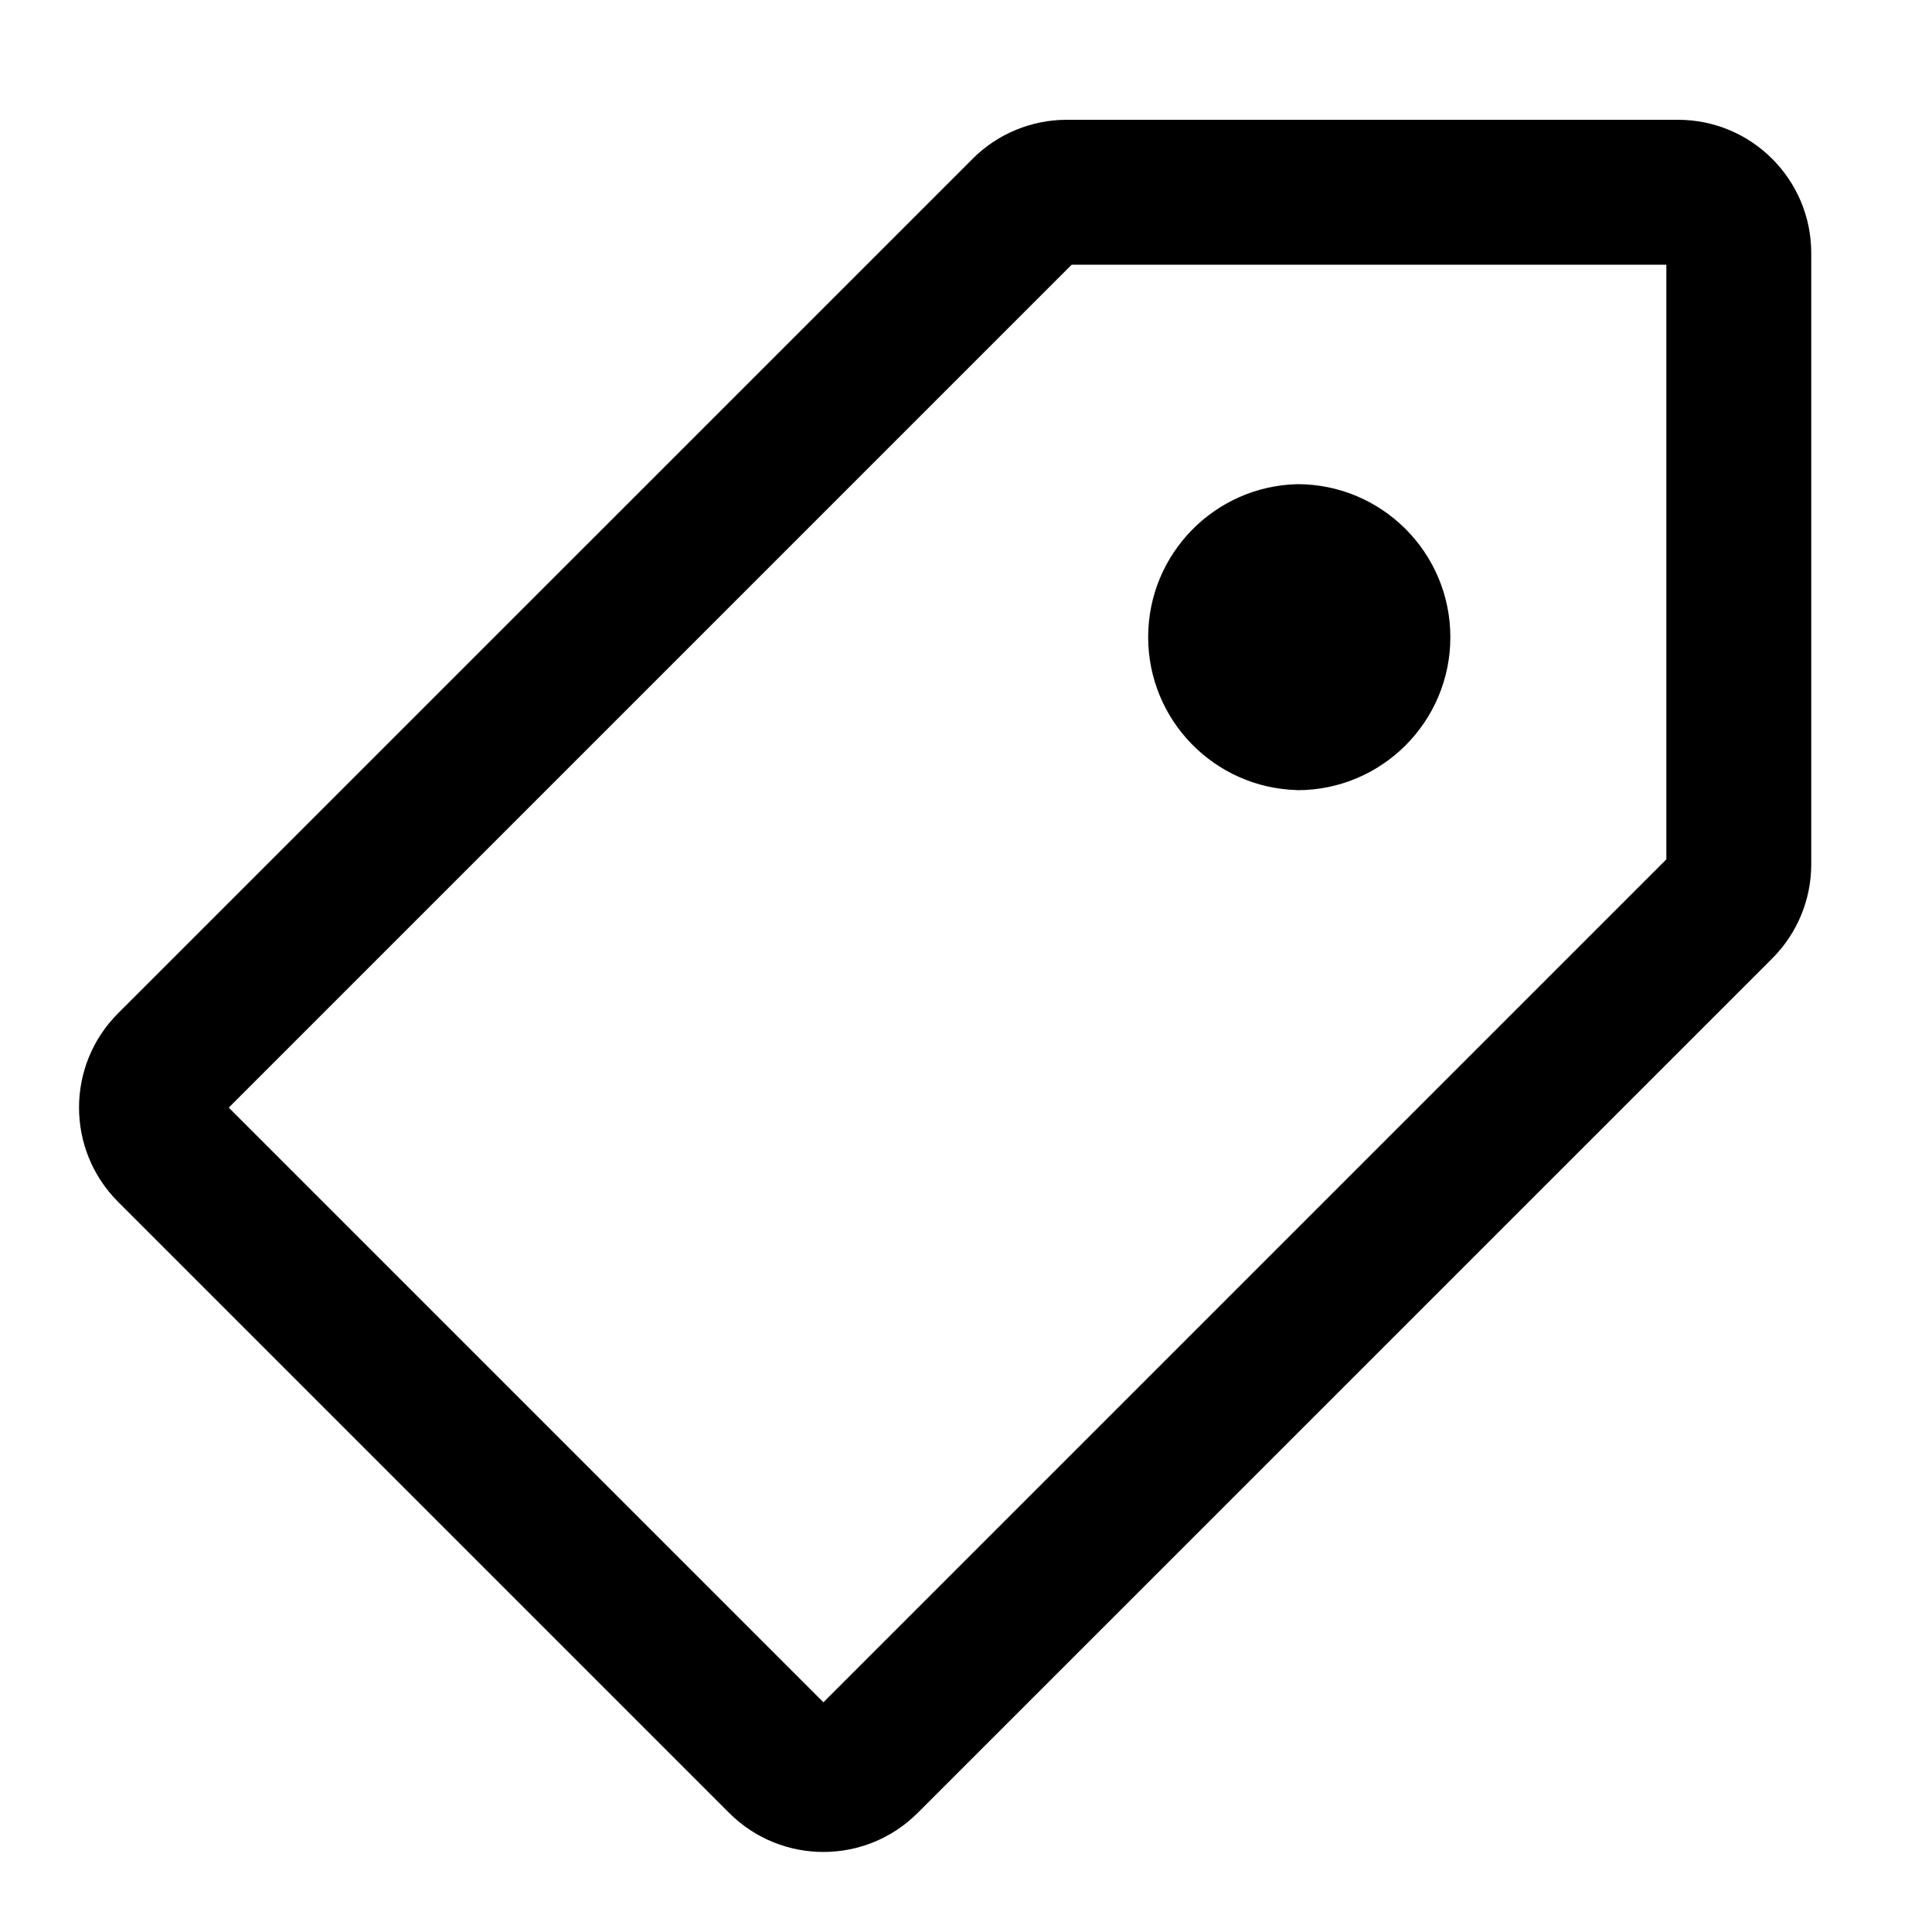
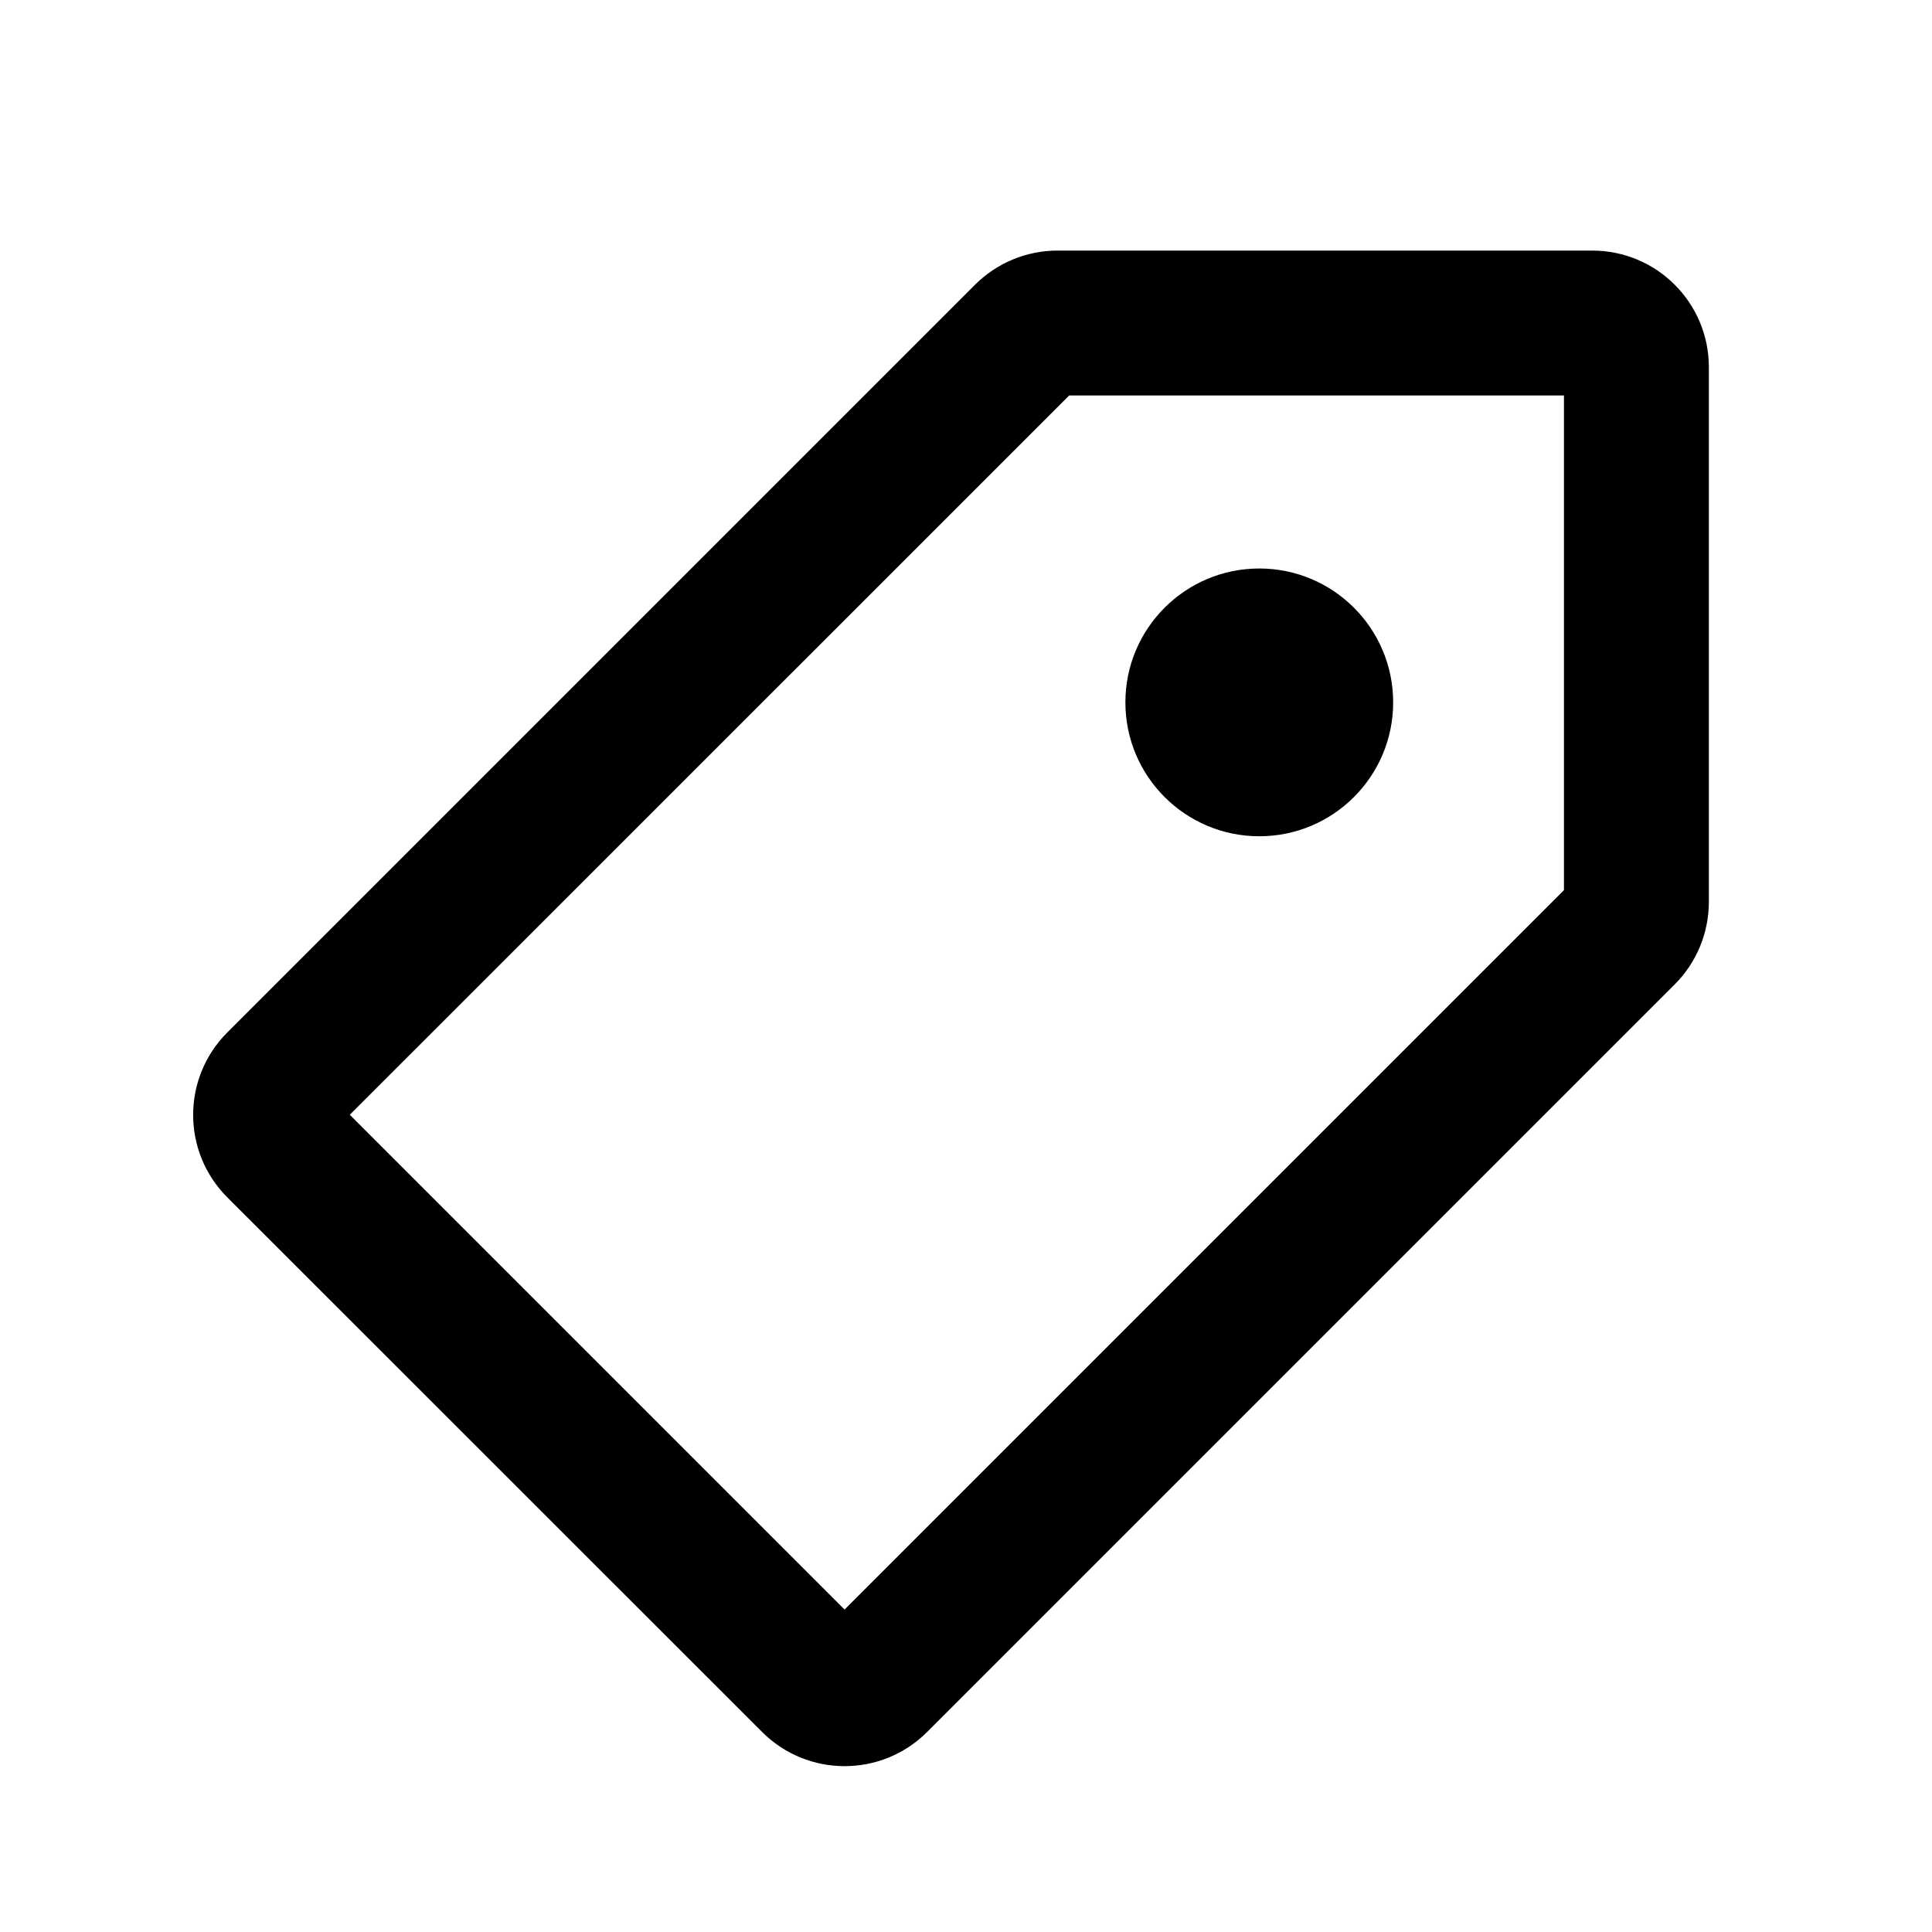
<svg xmlns="http://www.w3.org/2000/svg" width="20" height="20" fill="currentColor" viewBox="0 0 20 20">
-   <path fill-rule="evenodd" d="m2.368 11.466 6.156 6.156 8.726-8.726V2.74h-6.156l-8.726 8.726Zm6.242 6.241Zm1.459-16.063L1.222 10.49a1.38 1.38 0 0 0 0 1.951l6.327 6.327a1.38 1.38 0 0 0 1.95 0l8.847-8.846a1.38 1.38 0 0 0 .404-.976V2.62a1.38 1.38 0 0 0-1.38-1.38h-6.326a1.38 1.38 0 0 0-.976.404Z" clip-rule="evenodd" />
-   <path fill-rule="evenodd" d="M13.43 8.18a1.584 1.584 0 1 0 0-3.168 1.584 1.584 0 0 0 0 3.167Z" clip-rule="evenodd" />
+   <path d="M16.483 2.594c.667 0 1.207.54 1.207 1.207v5.536c0 .32-.127.627-.353.853l-7.74 7.74a1.208 1.208 0 0 1-1.707 0l-5.537-5.535a1.207 1.207 0 0 1 0-1.707l7.74-7.74c.227-.227.534-.354.854-.354h5.536ZM3.621 11.54l5.122 5.122 7.447-7.447V4.094h-5.122L3.621 11.54Zm9.415-5.655a1.386 1.386 0 1 1 0 2.772 1.386 1.386 0 0 1 0-2.772Z" />
</svg>
